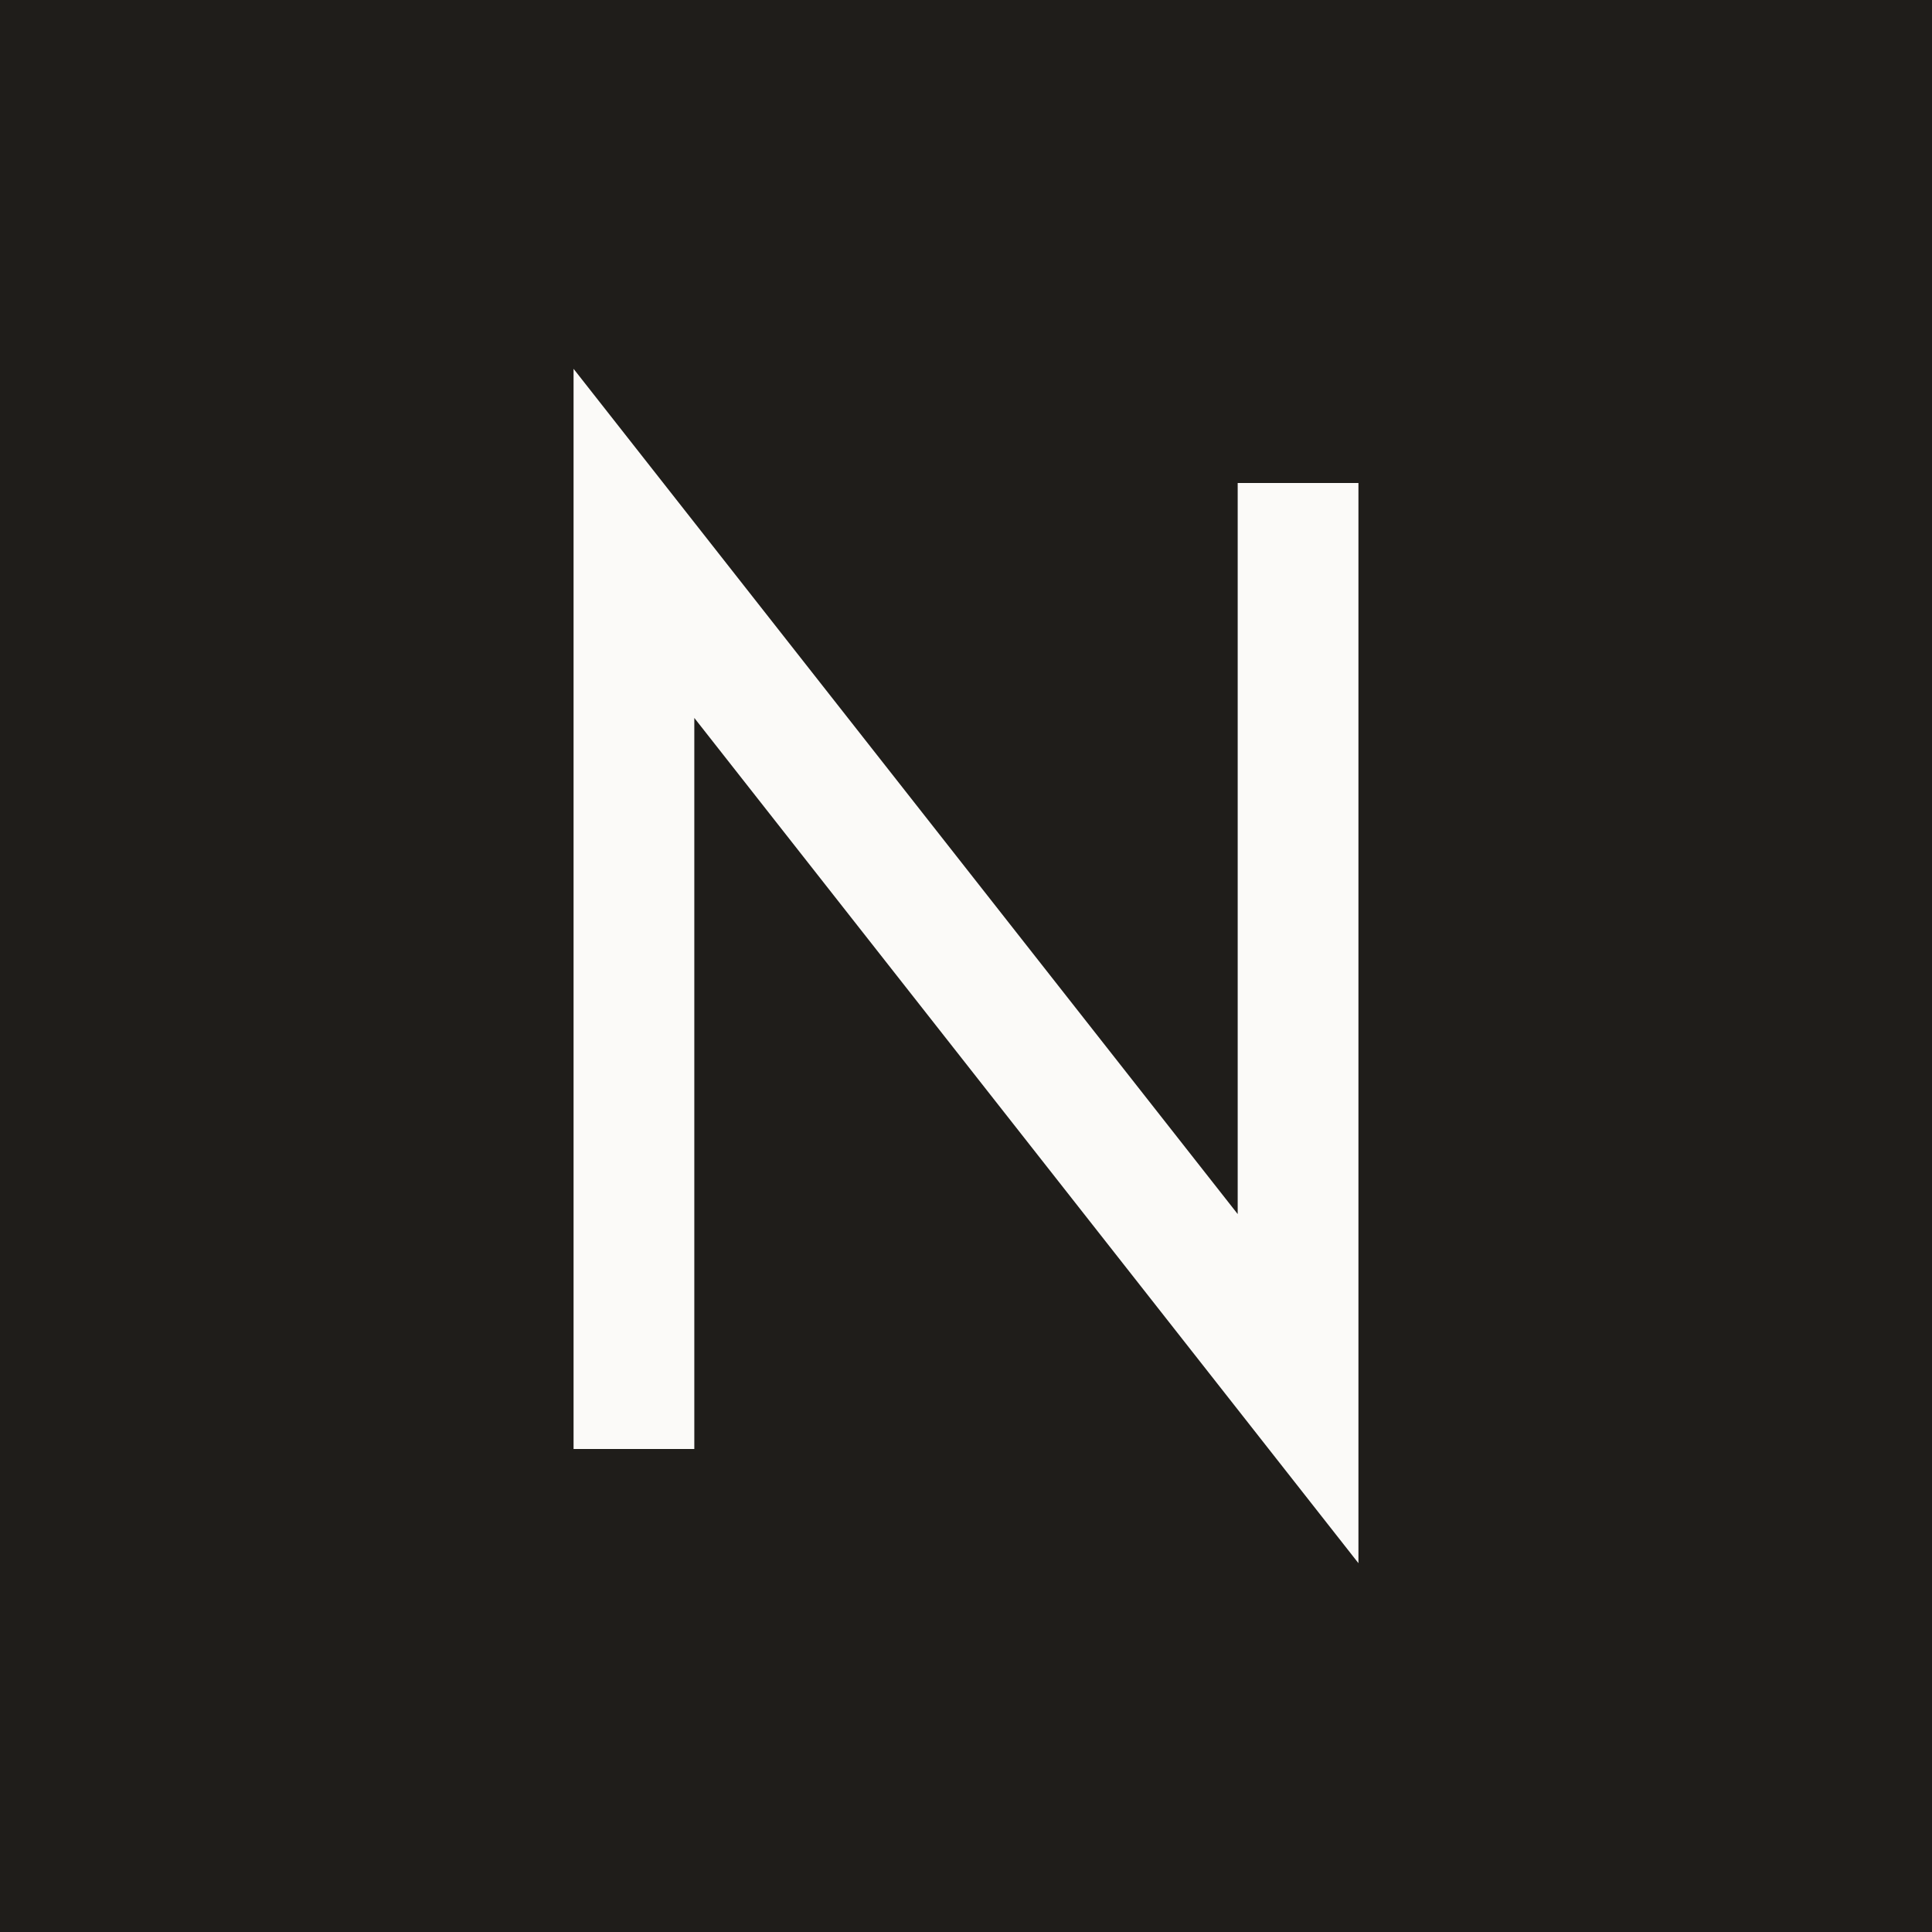
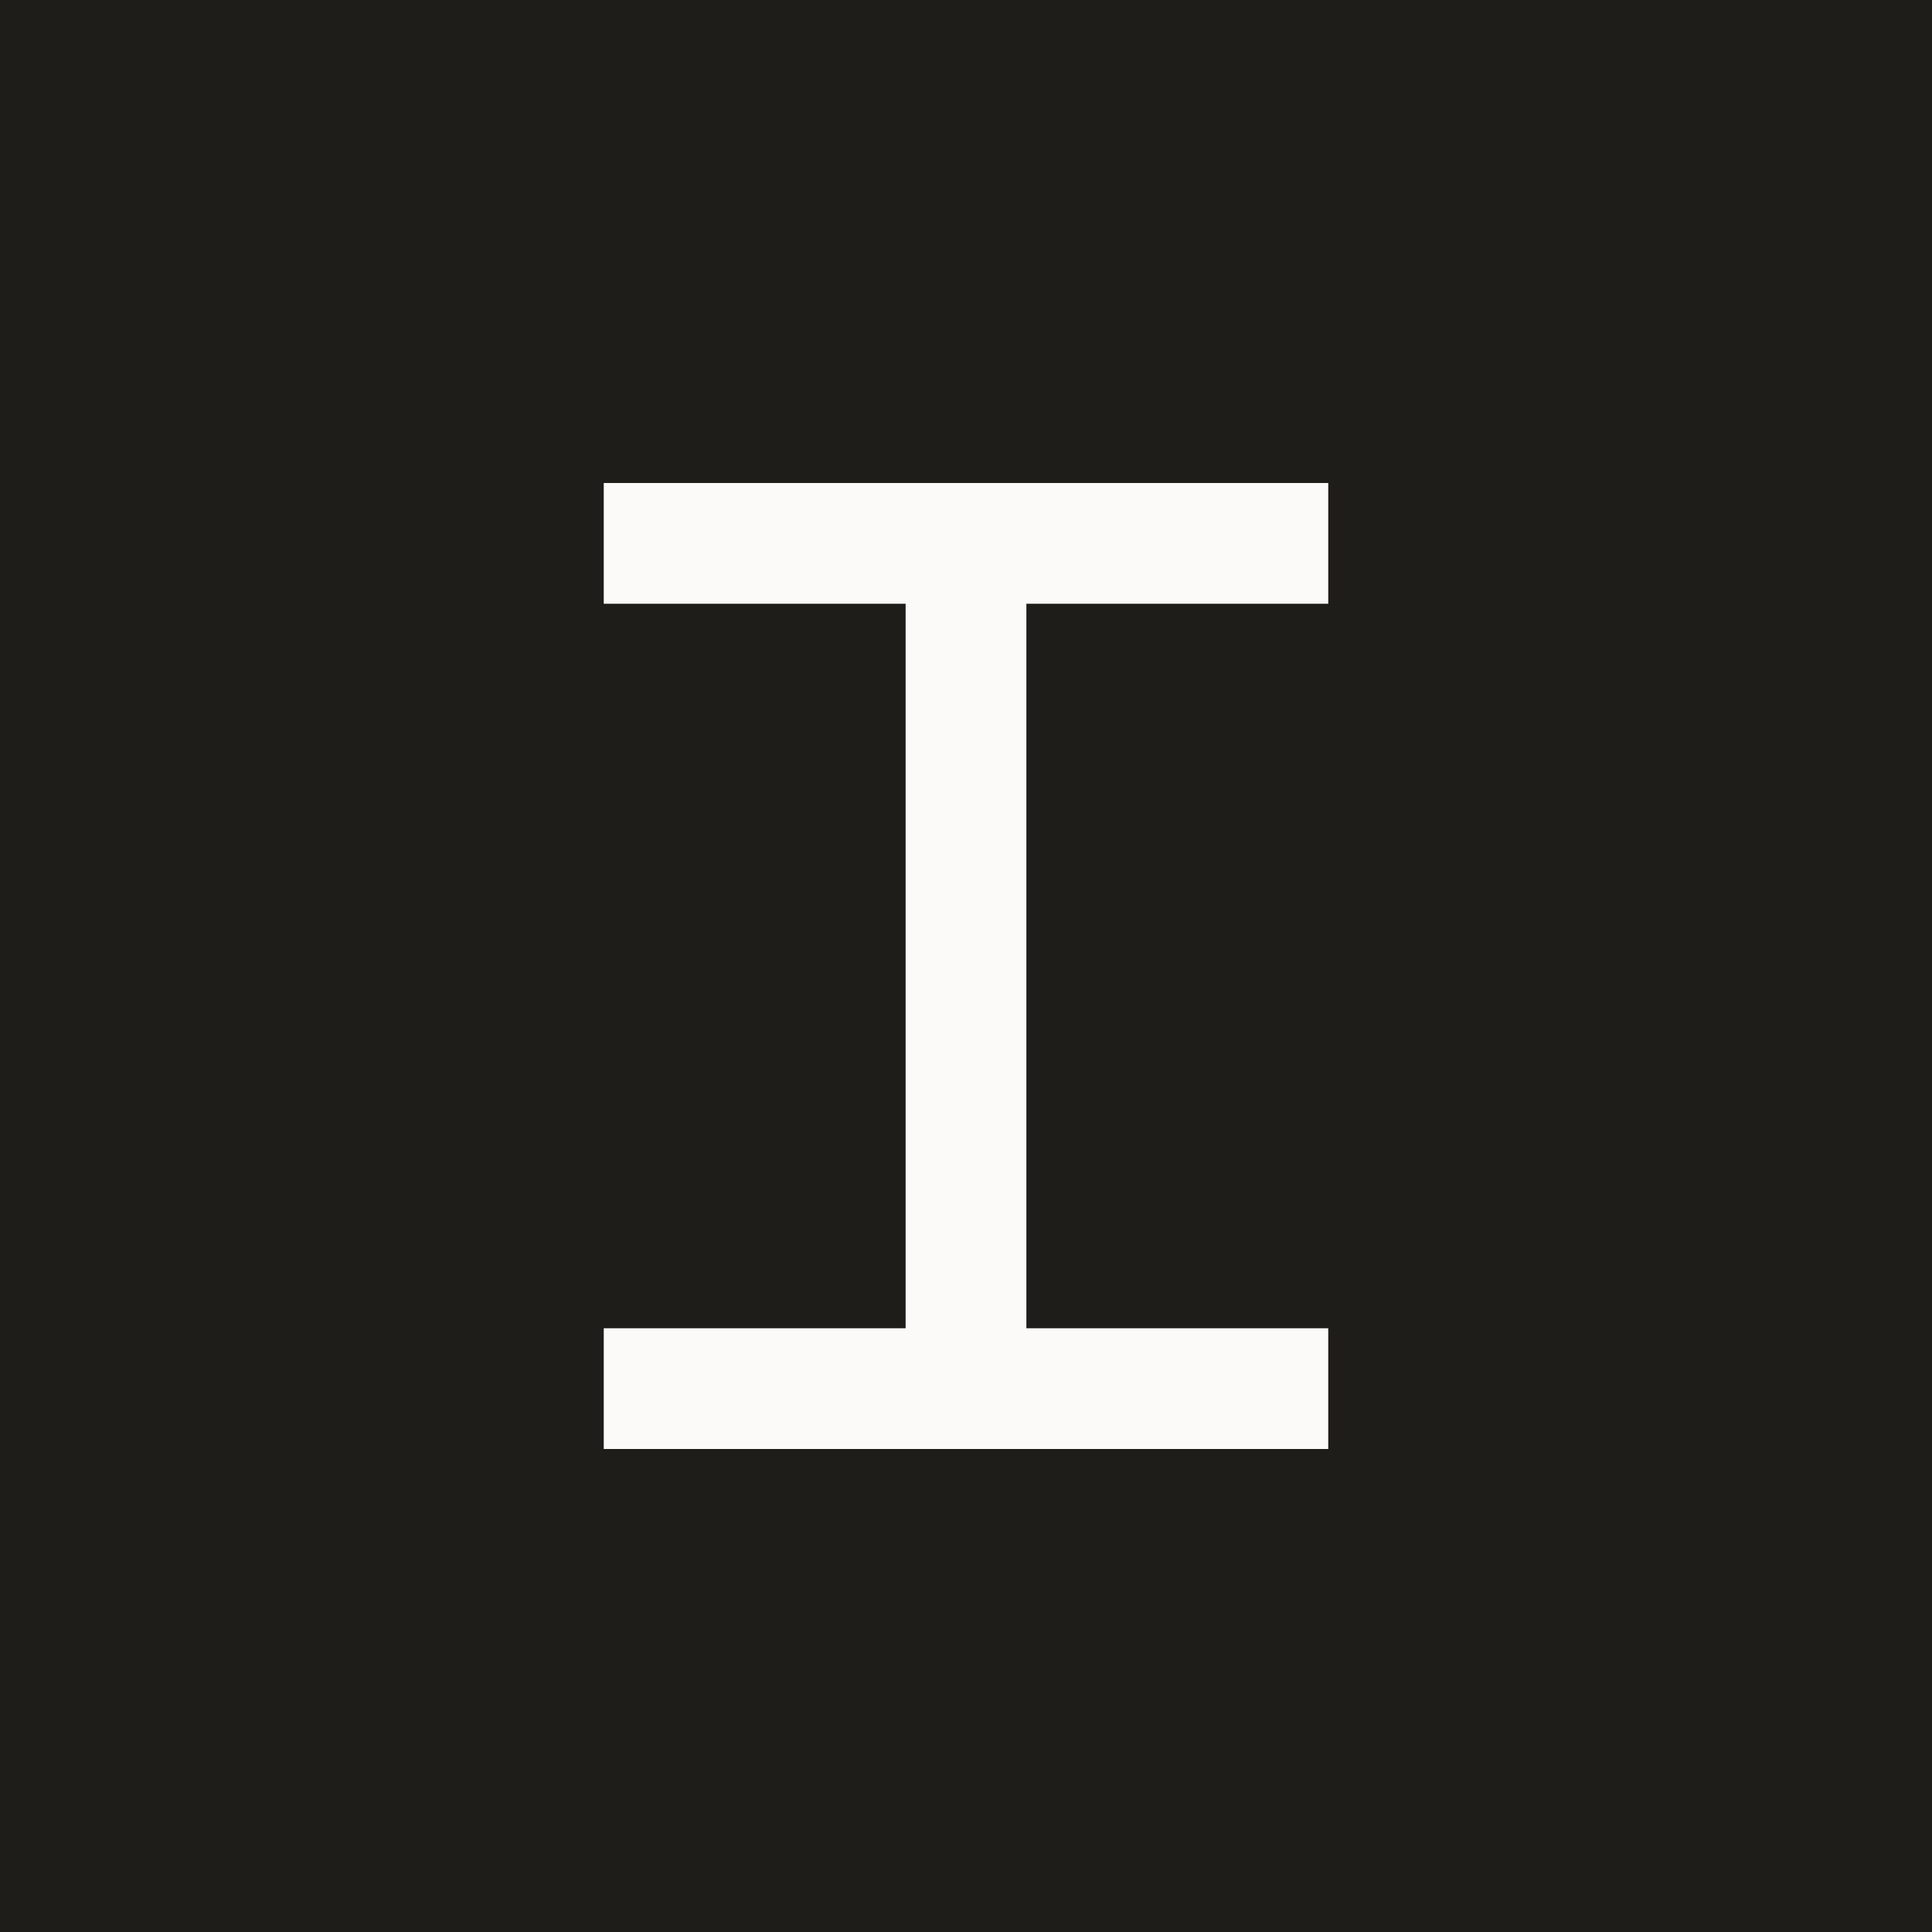
<svg xmlns="http://www.w3.org/2000/svg" viewBox="0 0 32 32">
  <rect width="32" height="32" fill="#1F1D1A" />
-   <path d="M10.5 23V9l11 14V9" fill="none" stroke="#FBFAF8" stroke-width="2" stroke-linecap="square" />
+   <path d="M11 9h10M16 9v14M11 23h10" fill="none" stroke="#FBFAF8" stroke-width="2" stroke-linecap="square" />
</svg>
